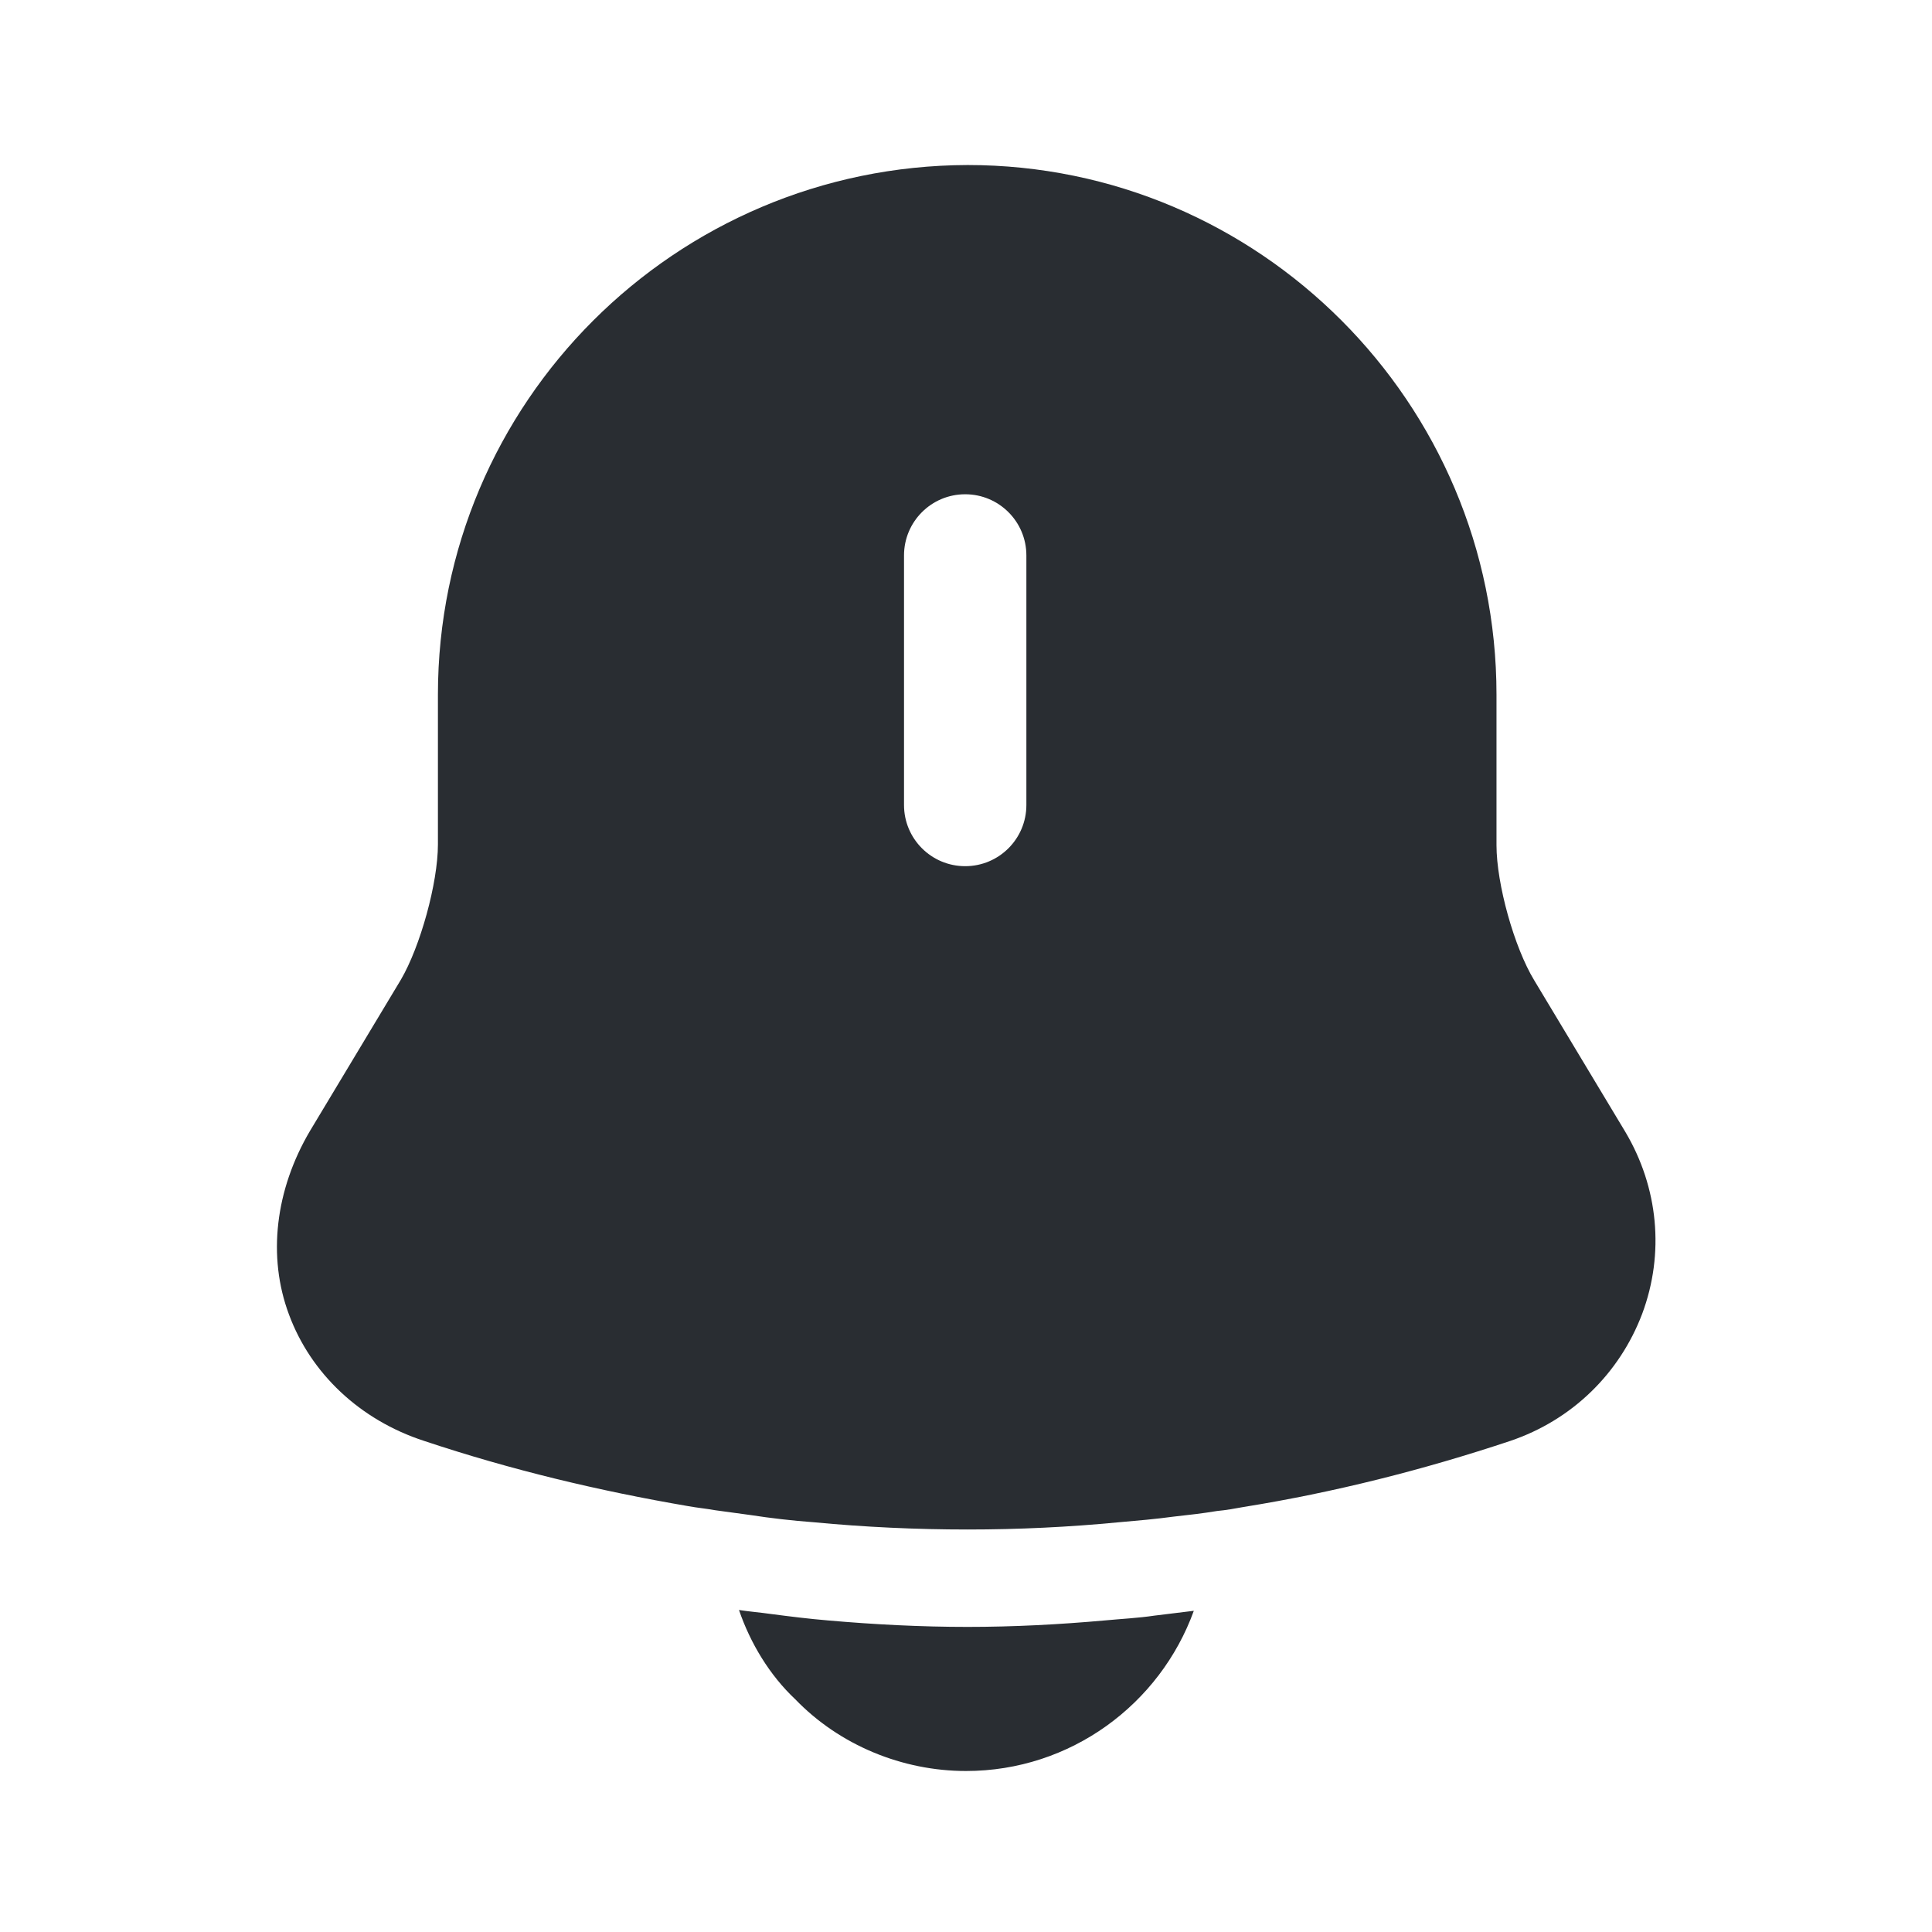
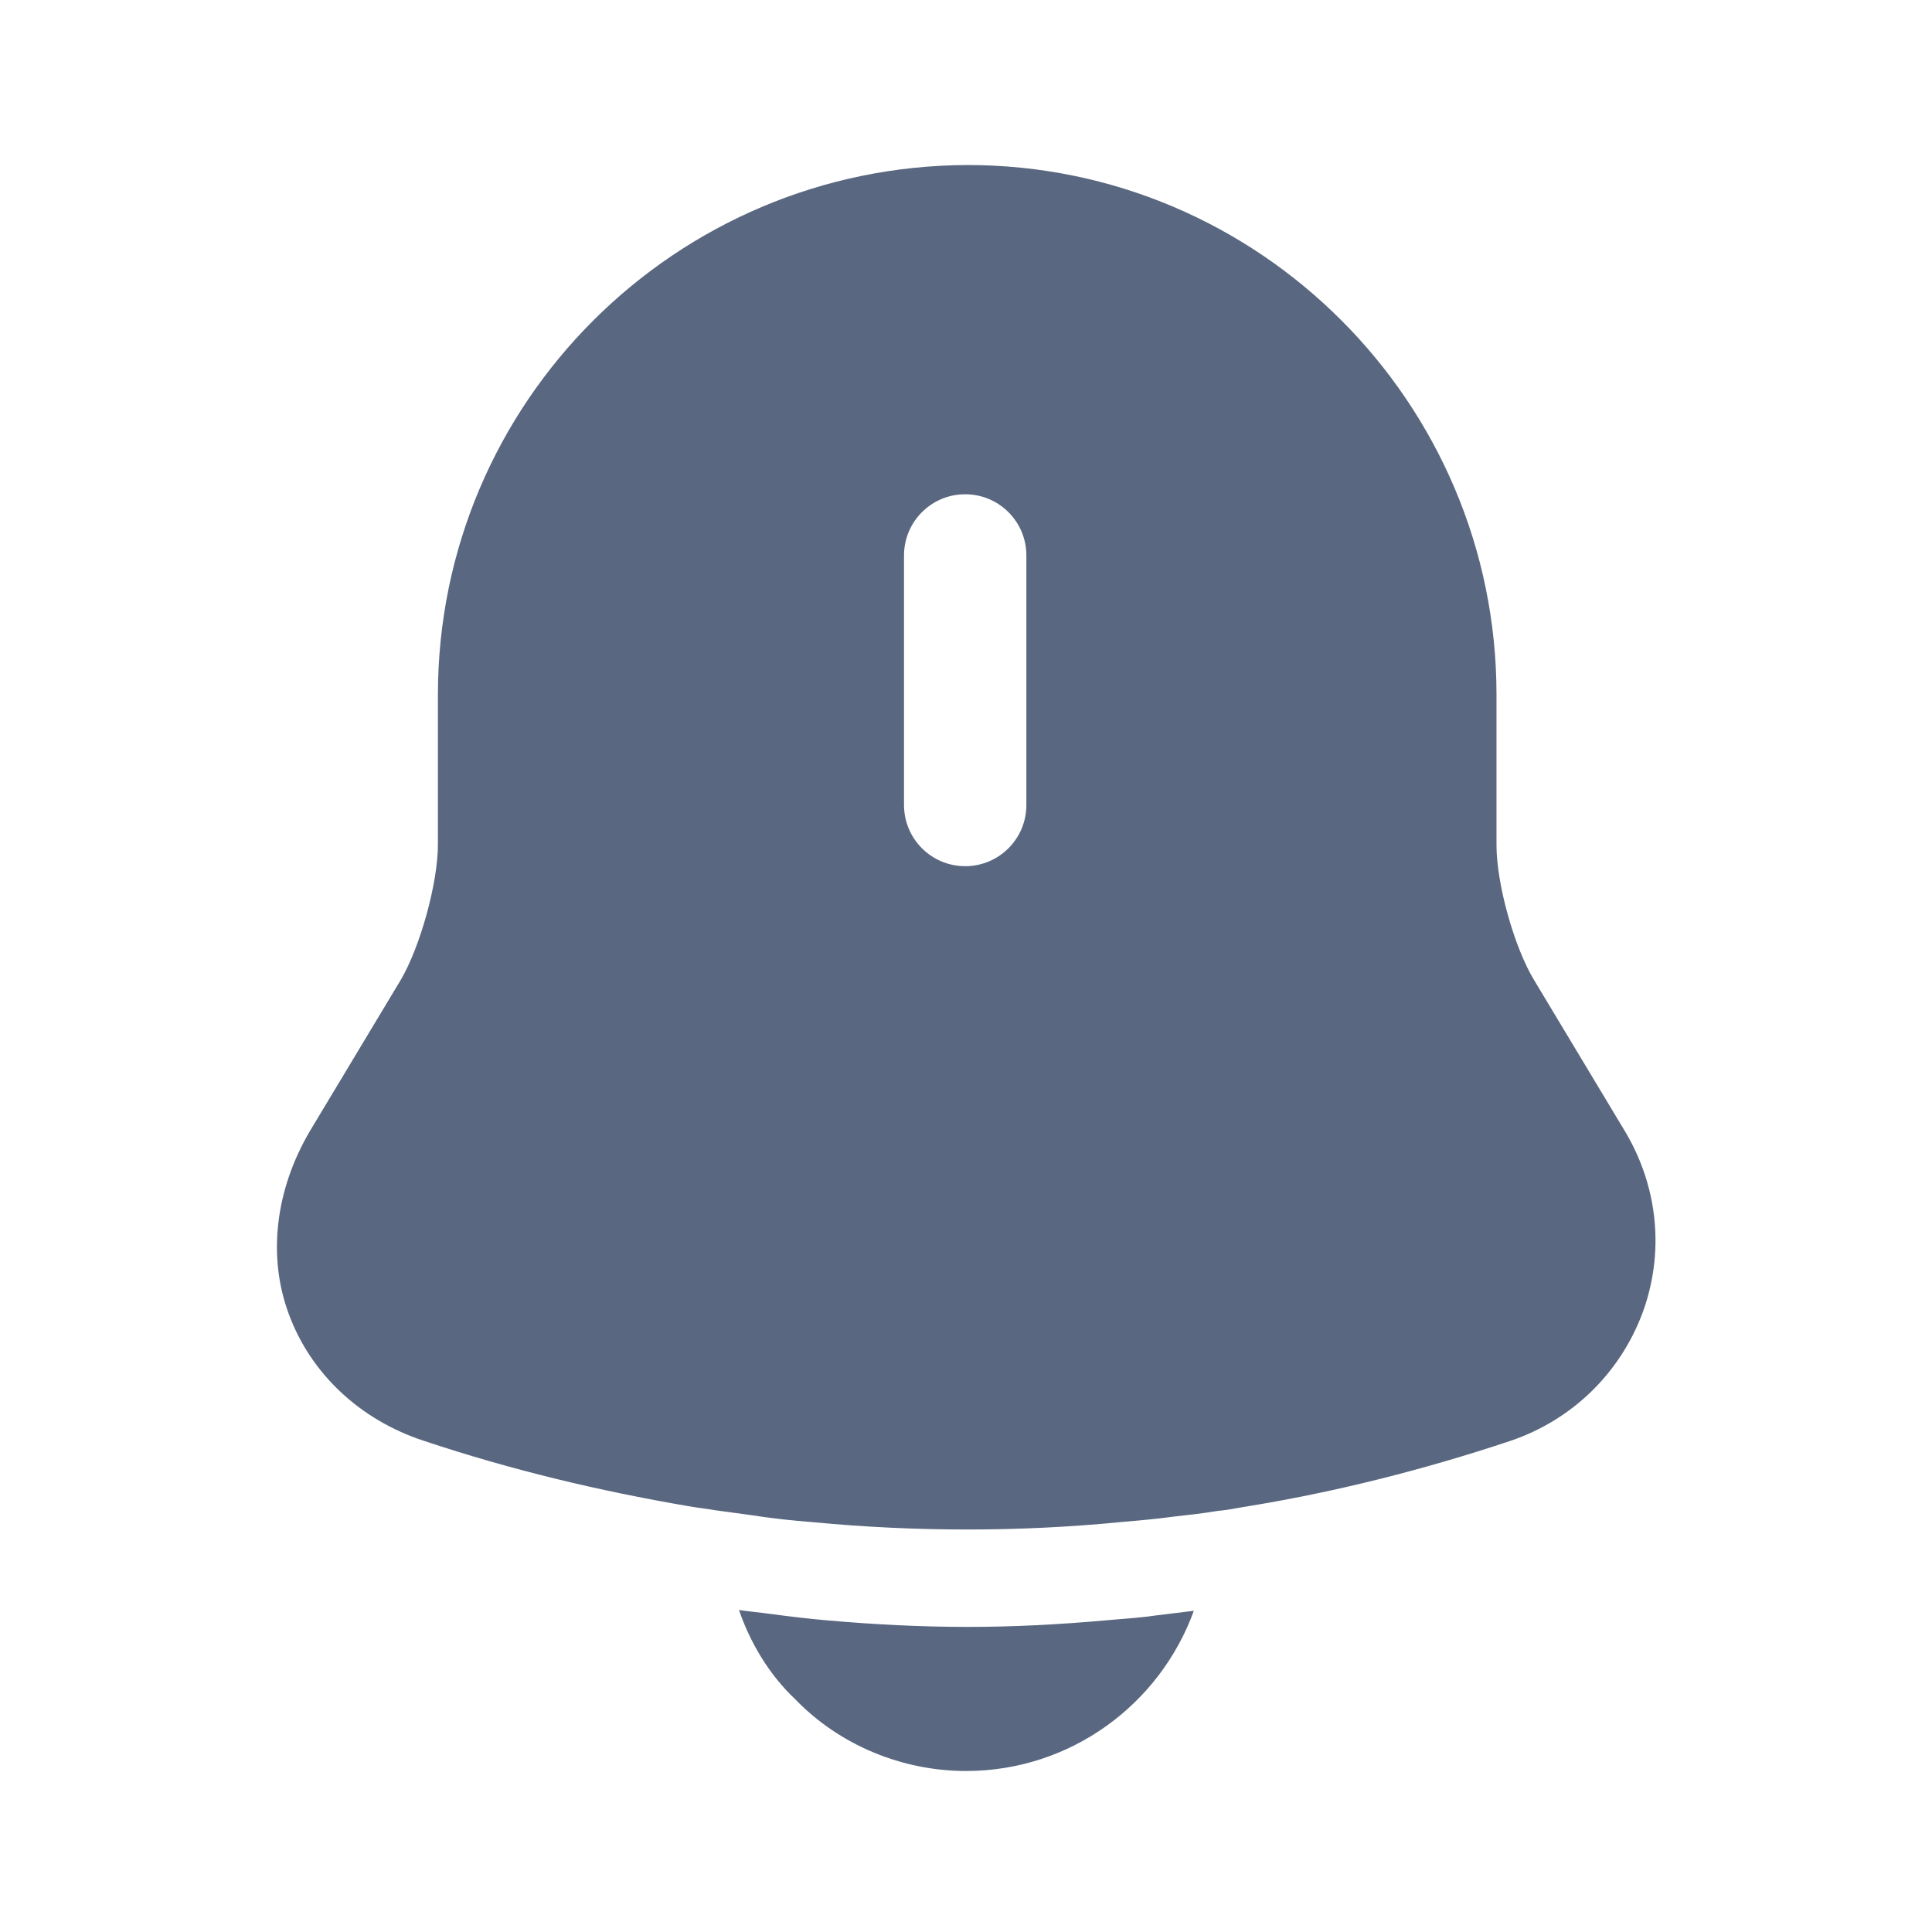
<svg xmlns="http://www.w3.org/2000/svg" width="24" height="24" viewBox="0 0 24 24" fill="none">
-   <path d="M20.19 14.06L19.06 12.18C18.81 11.77 18.59 10.98 18.59 10.5V8.63C18.59 5 15.64 2.05 12.02 2.05C8.39 2.06 5.44 5 5.44 8.63V10.49C5.44 10.97 5.22 11.76 4.98 12.17L3.85 14.05C3.42 14.78 3.32 15.61 3.59 16.33C3.86 17.06 4.47 17.64 5.27 17.9C6.35 18.26 7.44 18.52 8.55 18.71C8.66 18.73 8.77 18.74 8.88 18.76C9.02 18.78 9.17 18.8 9.32 18.82C9.58 18.86 9.84 18.89 10.11 18.91C10.74 18.97 11.38 19 12.02 19C12.65 19 13.28 18.97 13.9 18.91C14.13 18.89 14.36 18.87 14.58 18.84C14.76 18.82 14.94 18.8 15.12 18.77C15.23 18.76 15.34 18.74 15.45 18.72C16.57 18.54 17.68 18.26 18.76 17.9C19.53 17.64 20.12 17.06 20.4 16.32C20.68 15.57 20.6 14.75 20.19 14.06ZM12.75 10C12.75 10.42 12.41 10.76 11.99 10.76C11.57 10.76 11.23 10.42 11.23 10V6.9C11.23 6.48 11.57 6.14 11.99 6.14C12.41 6.14 12.75 6.48 12.75 6.9V10Z" fill="#292D32" />
-   <path d="M14.83 20.01C14.41 21.17 13.3 22 12 22C11.21 22 10.43 21.68 9.88 21.11C9.56 20.81 9.32 20.41 9.18 20C9.31 20.02 9.44 20.03 9.58 20.05C9.81 20.08 10.05 20.11 10.29 20.13C10.86 20.18 11.44 20.21 12.02 20.21C12.59 20.21 13.16 20.18 13.72 20.13C13.93 20.11 14.14 20.1 14.34 20.07C14.5 20.05 14.66 20.03 14.83 20.01Z" fill="#292D32" />
+   <path d="M20.19 14.06L19.06 12.18C18.81 11.77 18.59 10.98 18.59 10.5V8.63C18.59 5 15.64 2.05 12.02 2.05C8.39 2.06 5.44 5 5.44 8.63V10.49C5.44 10.97 5.22 11.76 4.98 12.17L3.85 14.05C3.42 14.78 3.32 15.61 3.59 16.33C3.86 17.06 4.47 17.64 5.27 17.9C6.35 18.26 7.44 18.52 8.55 18.71C8.66 18.73 8.77 18.74 8.88 18.76C9.02 18.78 9.17 18.8 9.32 18.82C9.58 18.86 9.84 18.89 10.11 18.91C10.74 18.97 11.38 19 12.02 19C12.65 19 13.28 18.97 13.9 18.91C14.13 18.89 14.36 18.87 14.58 18.84C14.76 18.82 14.94 18.8 15.12 18.77C15.23 18.76 15.34 18.74 15.45 18.72C16.57 18.54 17.68 18.26 18.76 17.9C19.53 17.64 20.12 17.06 20.4 16.32C20.68 15.57 20.6 14.75 20.19 14.06ZM12.75 10C12.75 10.42 12.41 10.76 11.99 10.76C11.57 10.76 11.23 10.42 11.23 10V6.9C11.23 6.48 11.57 6.14 11.99 6.14C12.41 6.14 12.75 6.48 12.75 6.9V10Z" fill="#596780" />
+   <path d="M14.83 20.01C14.41 21.17 13.3 22 12 22C11.21 22 10.43 21.68 9.88 21.11C9.56 20.81 9.32 20.41 9.18 20C9.31 20.02 9.44 20.03 9.58 20.05C9.81 20.08 10.05 20.11 10.29 20.13C10.86 20.18 11.44 20.21 12.02 20.21C12.59 20.21 13.16 20.18 13.72 20.13C13.93 20.11 14.14 20.1 14.34 20.07C14.5 20.05 14.66 20.03 14.83 20.01Z" fill="#596780" />
</svg>
